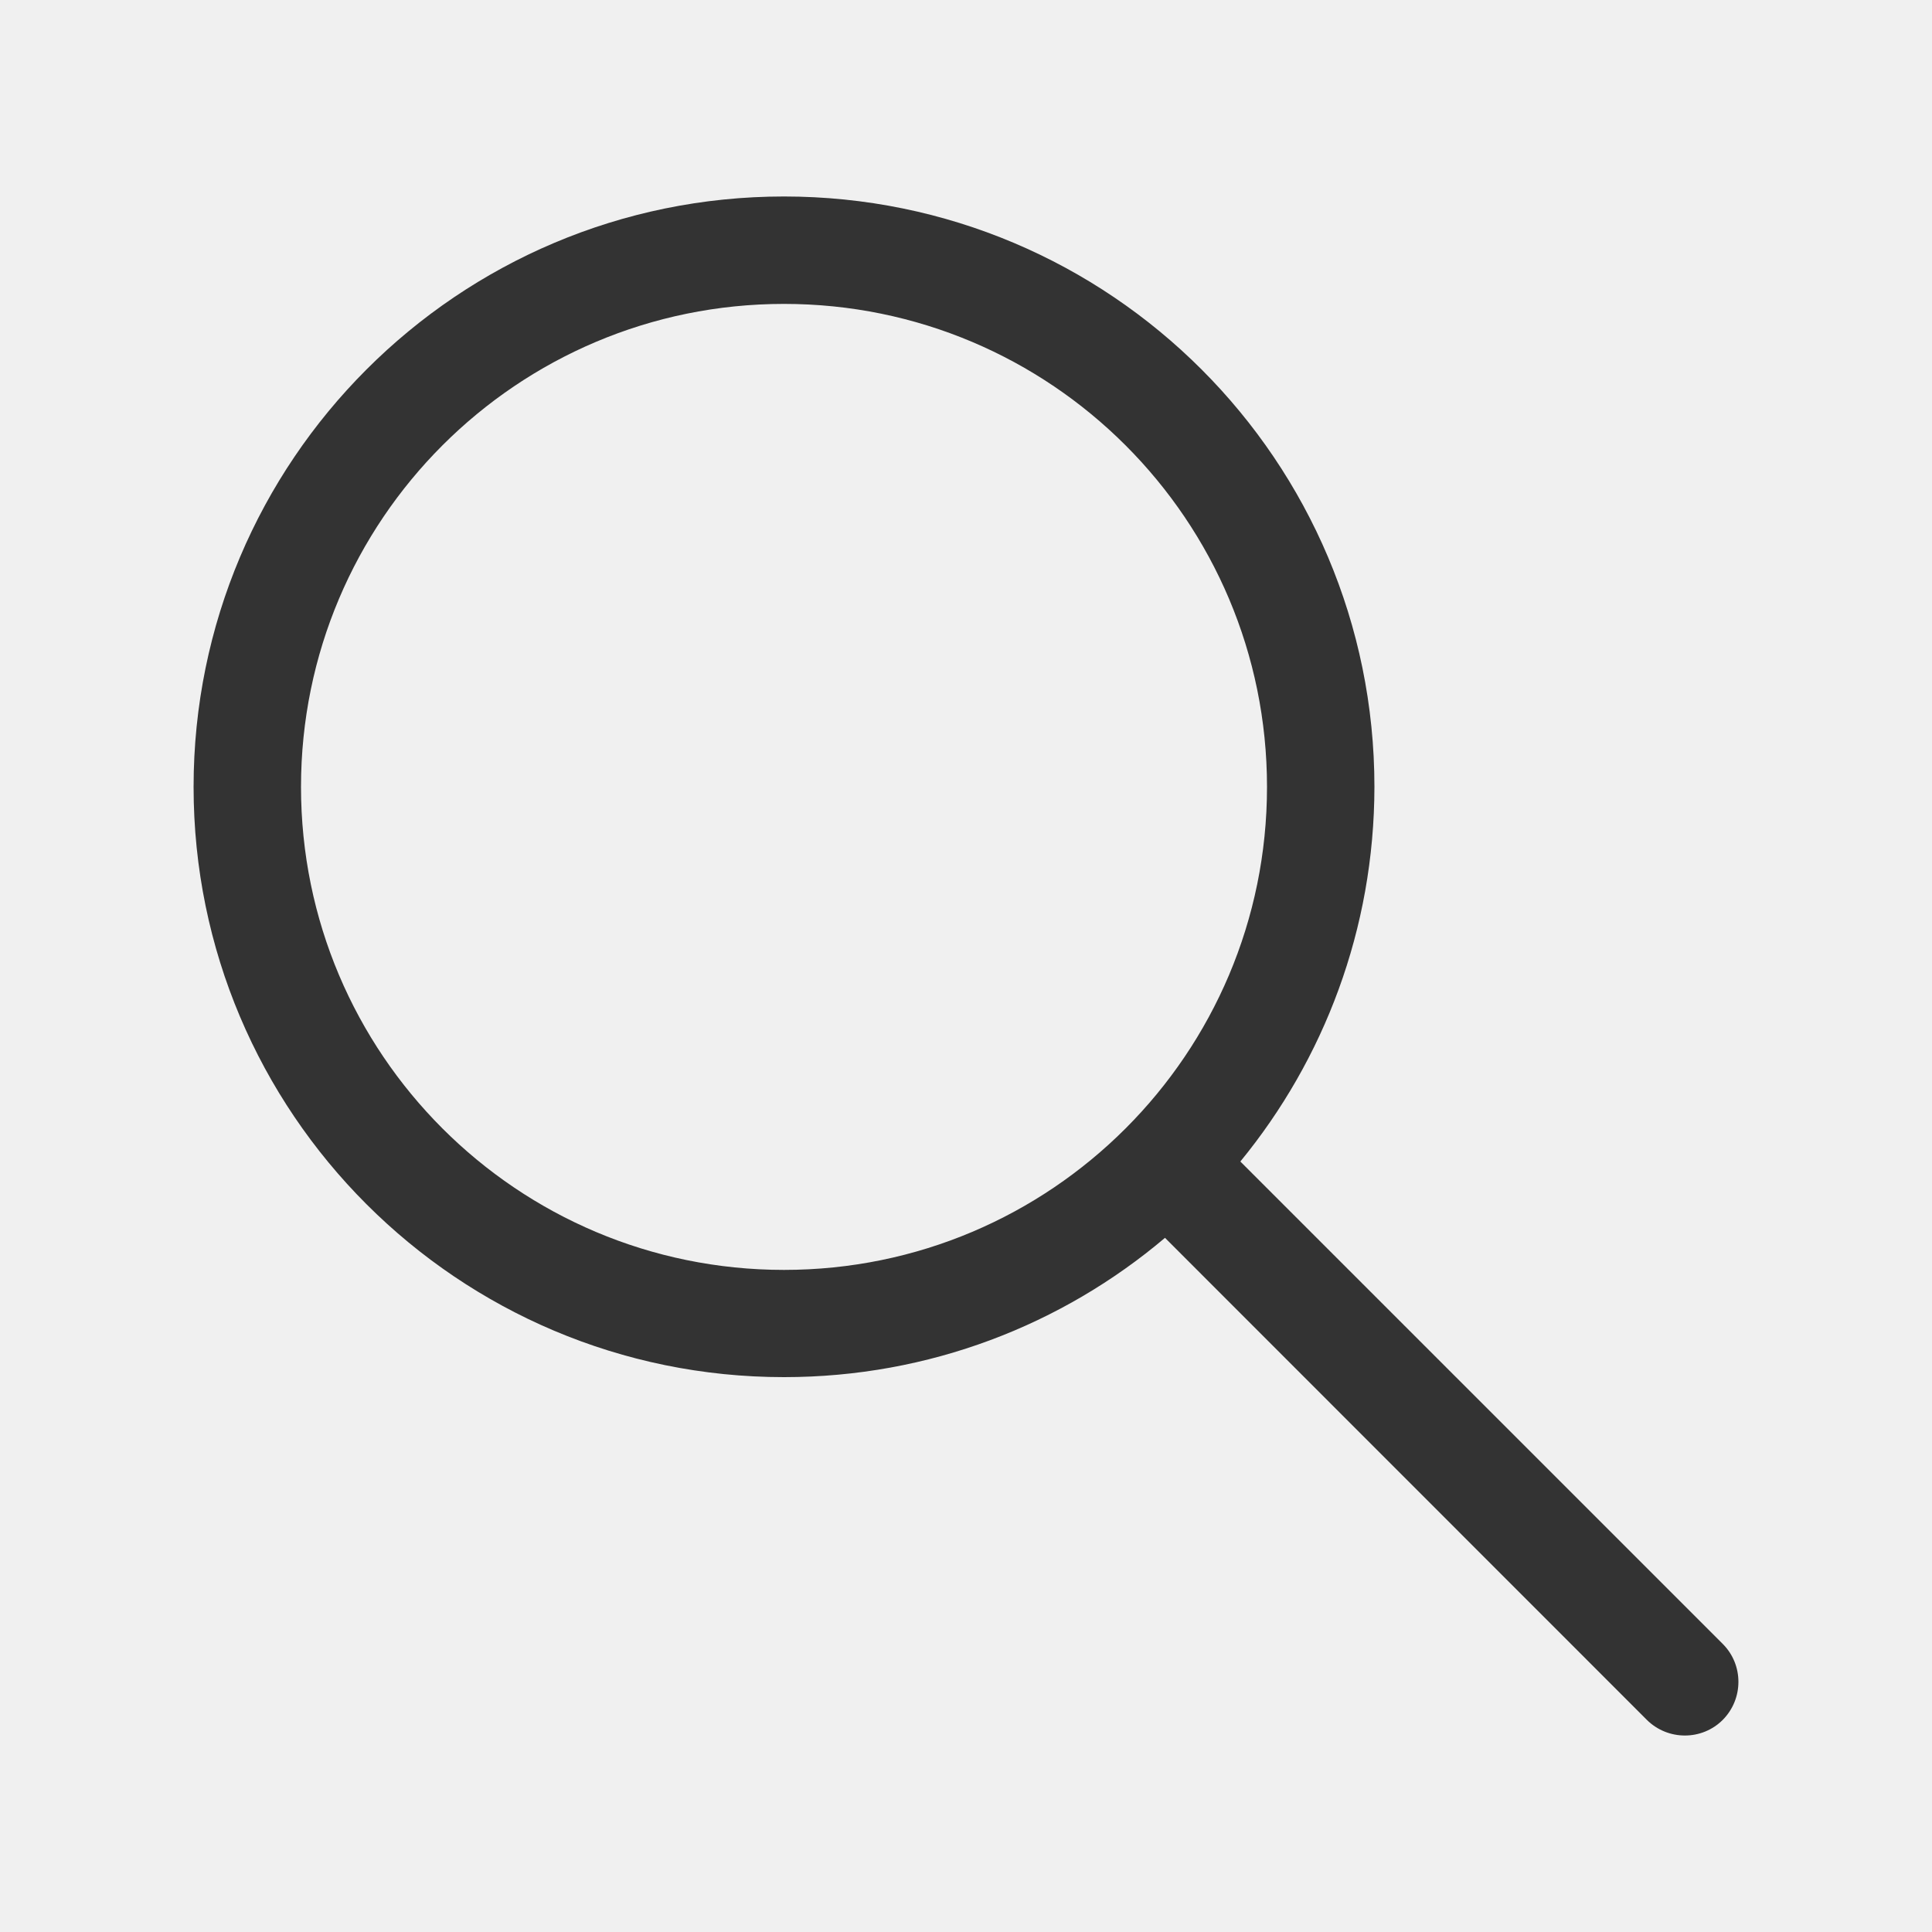
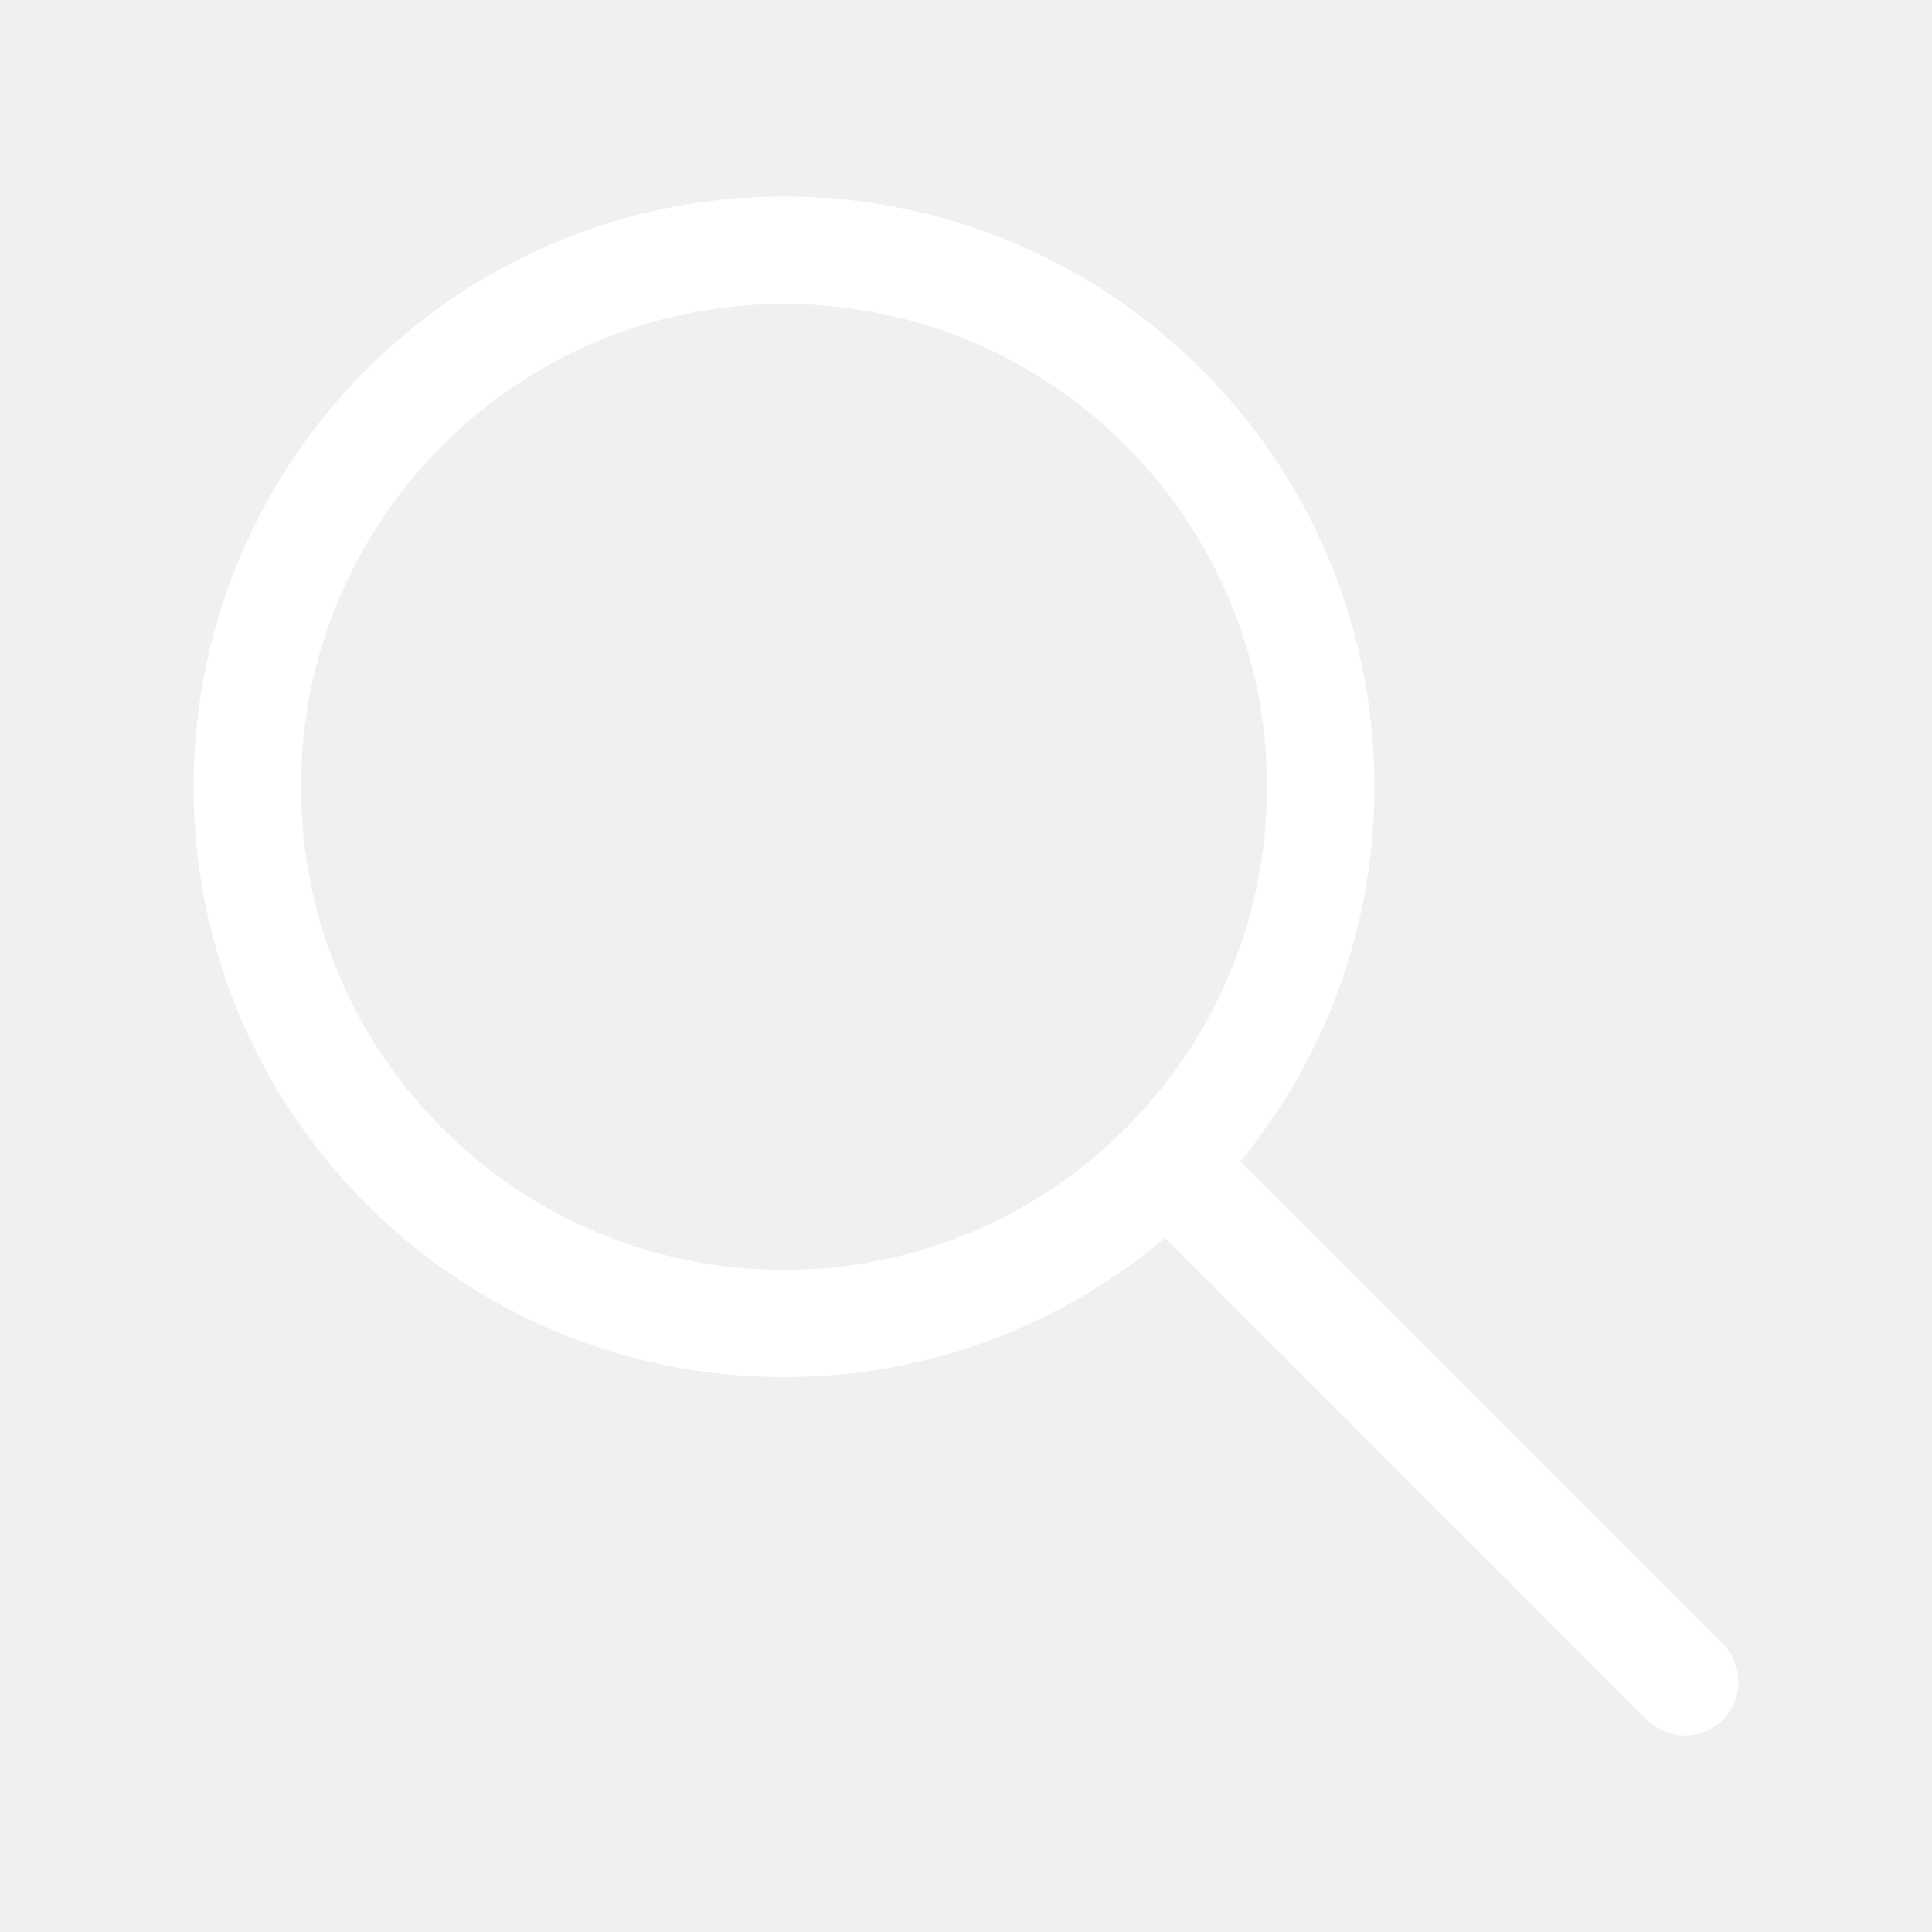
<svg xmlns="http://www.w3.org/2000/svg" t="1604282558295" class="icon" viewBox="0 0 1024 1024" version="1.1" p-id="3160" width="200" height="200">
  <defs>
    <style type="text/css" />
  </defs>
-   <path d="M415.539 673.075c141.414 0 256-114.586 256-256s-114.586-256-256-256-256 114.586-256 256 114.586 256 256 256zM657.408 615.629l255.693 255.693c11.059 11.059 11.059 29.082 0 40.243-11.059 11.059-29.082 11.059-40.243 0L617.472 656.077c-54.477 46.08-124.928 73.83-201.933 73.83-172.851 0-312.934-140.083-312.934-312.832S242.688 104.141 415.539 104.141s312.934 140.083 312.934 312.934c-0.102 75.366-26.726 144.486-71.066 198.554z" fill="#333333" p-id="3161" />
+   <path d="M415.539 673.075c141.414 0 256-114.586 256-256s-114.586-256-256-256-256 114.586-256 256 114.586 256 256 256zM657.408 615.629l255.693 255.693c11.059 11.059 11.059 29.082 0 40.243-11.059 11.059-29.082 11.059-40.243 0L617.472 656.077c-54.477 46.08-124.928 73.83-201.933 73.83-172.851 0-312.934-140.083-312.934-312.832S242.688 104.141 415.539 104.141s312.934 140.083 312.934 312.934c-0.102 75.366-26.726 144.486-71.066 198.554z" fill="#ffffff" p-id="3161" />
</svg>
